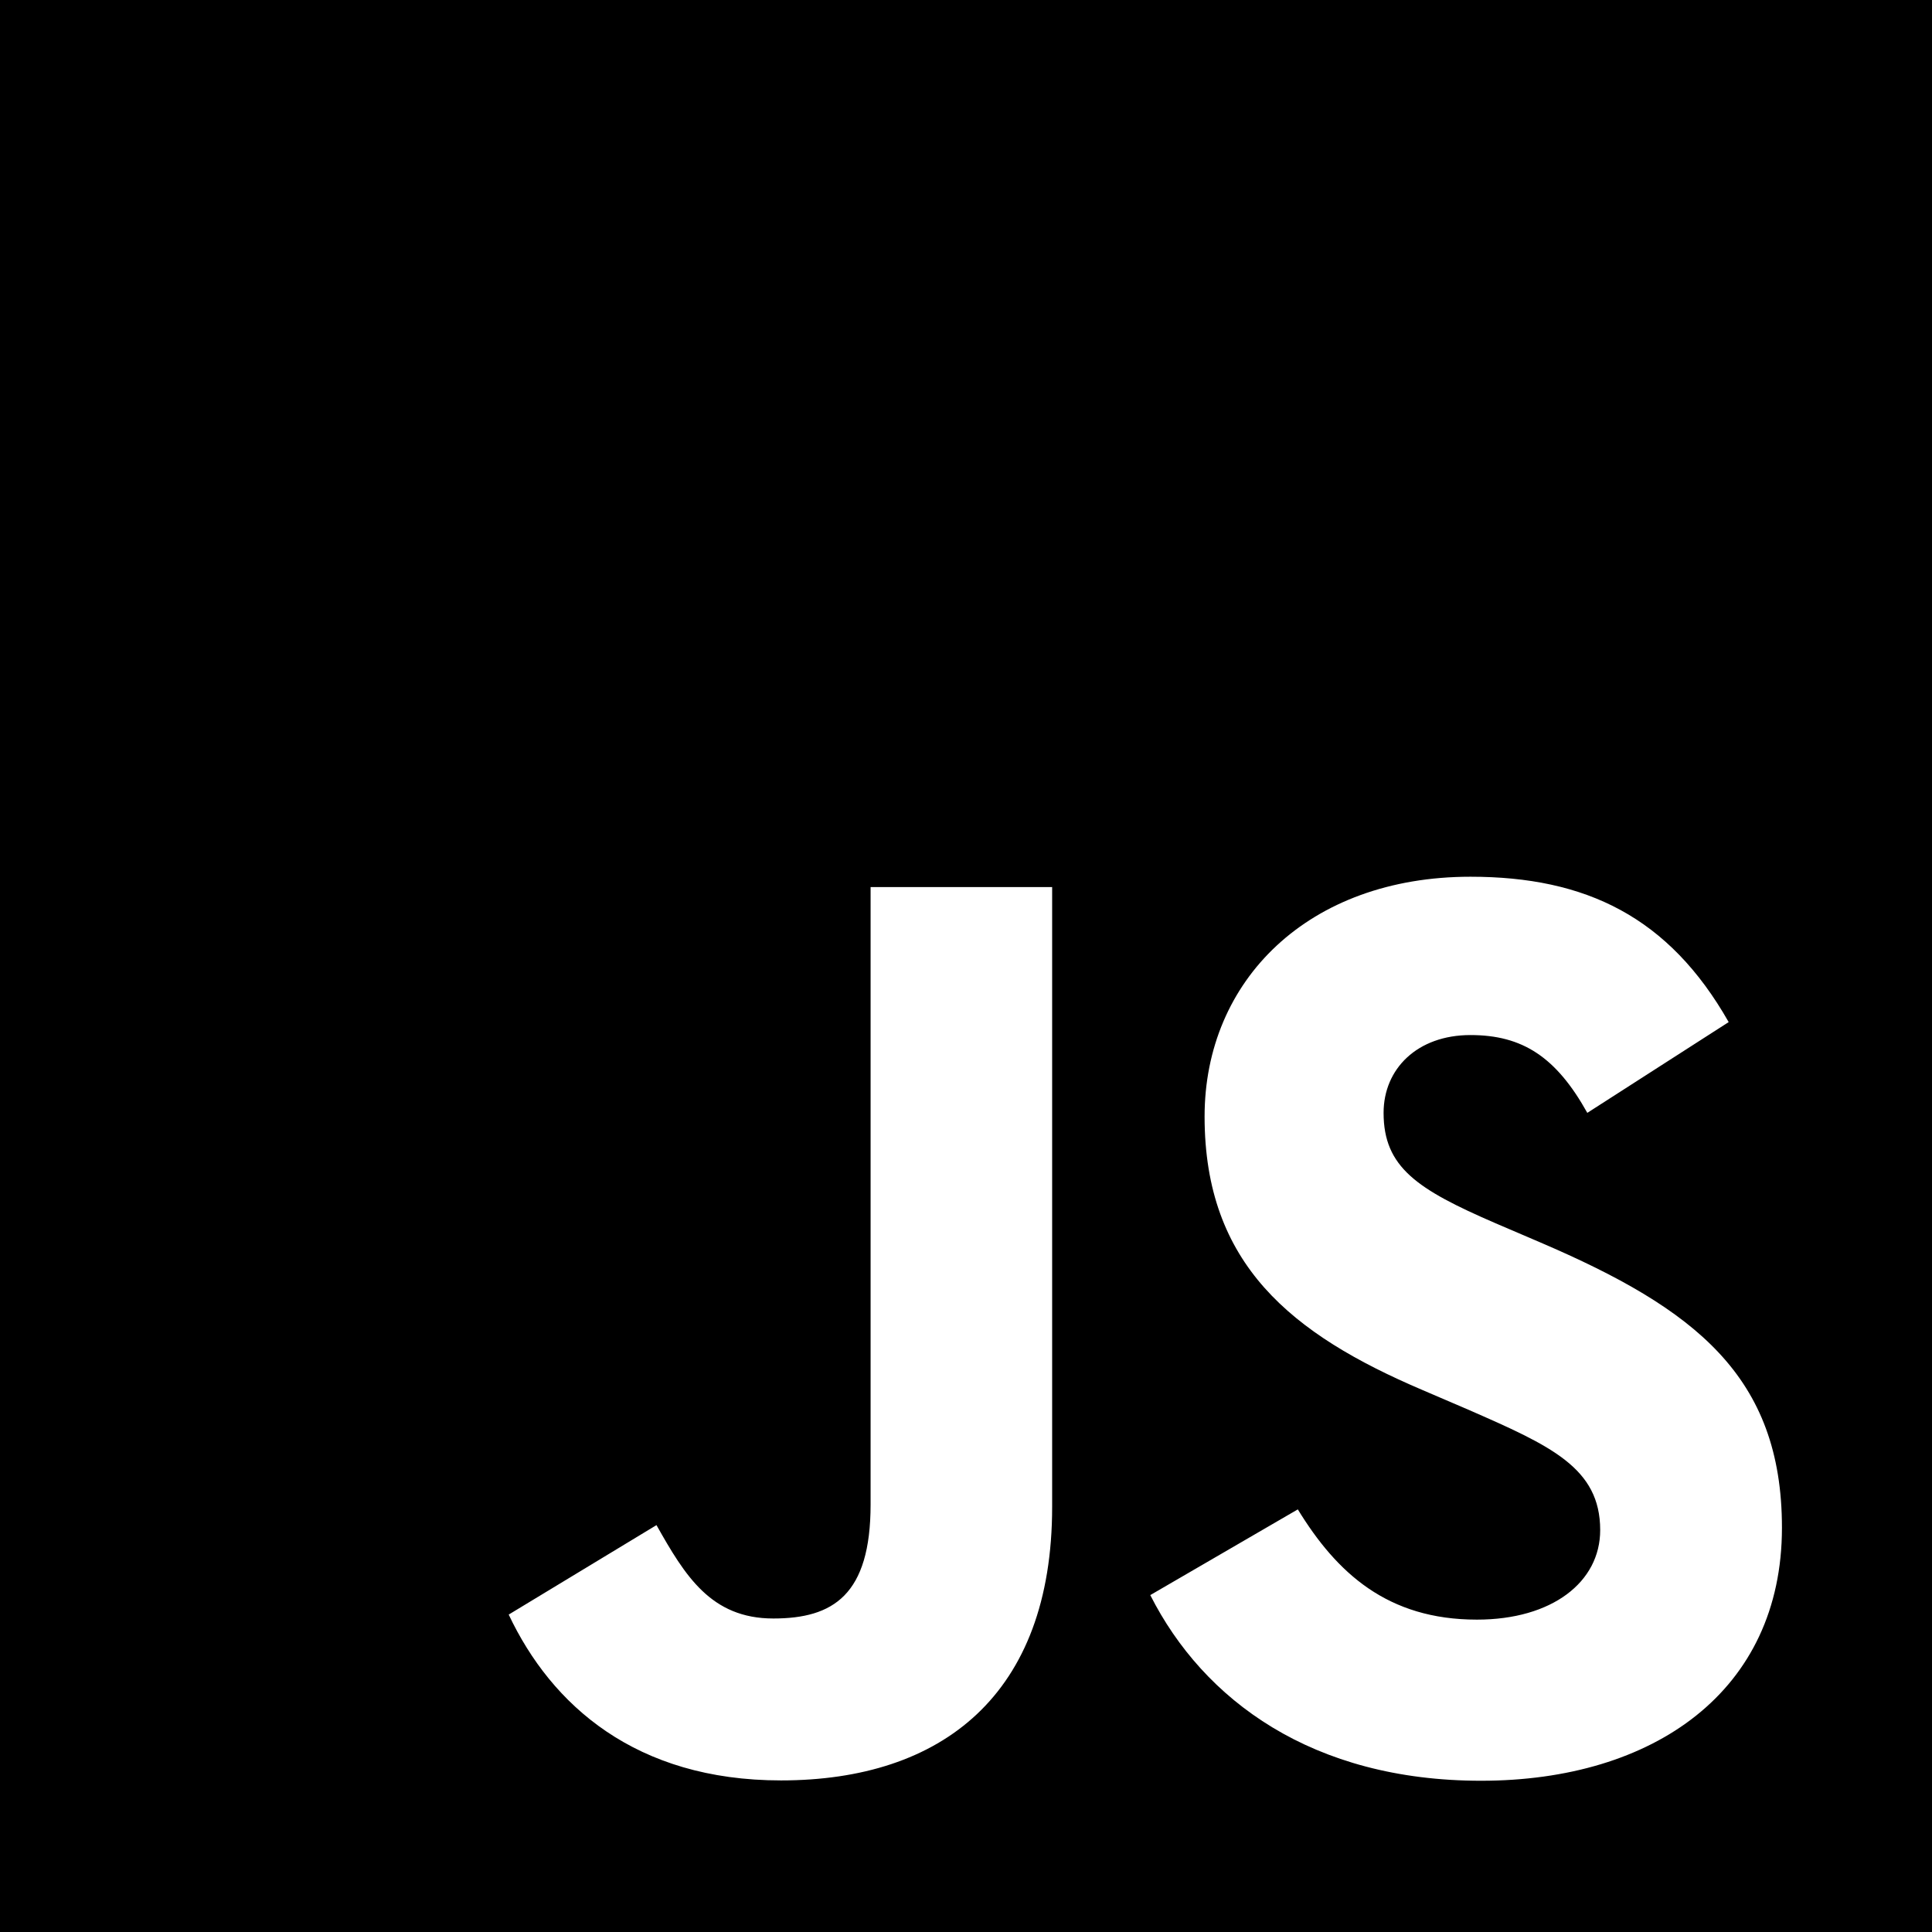
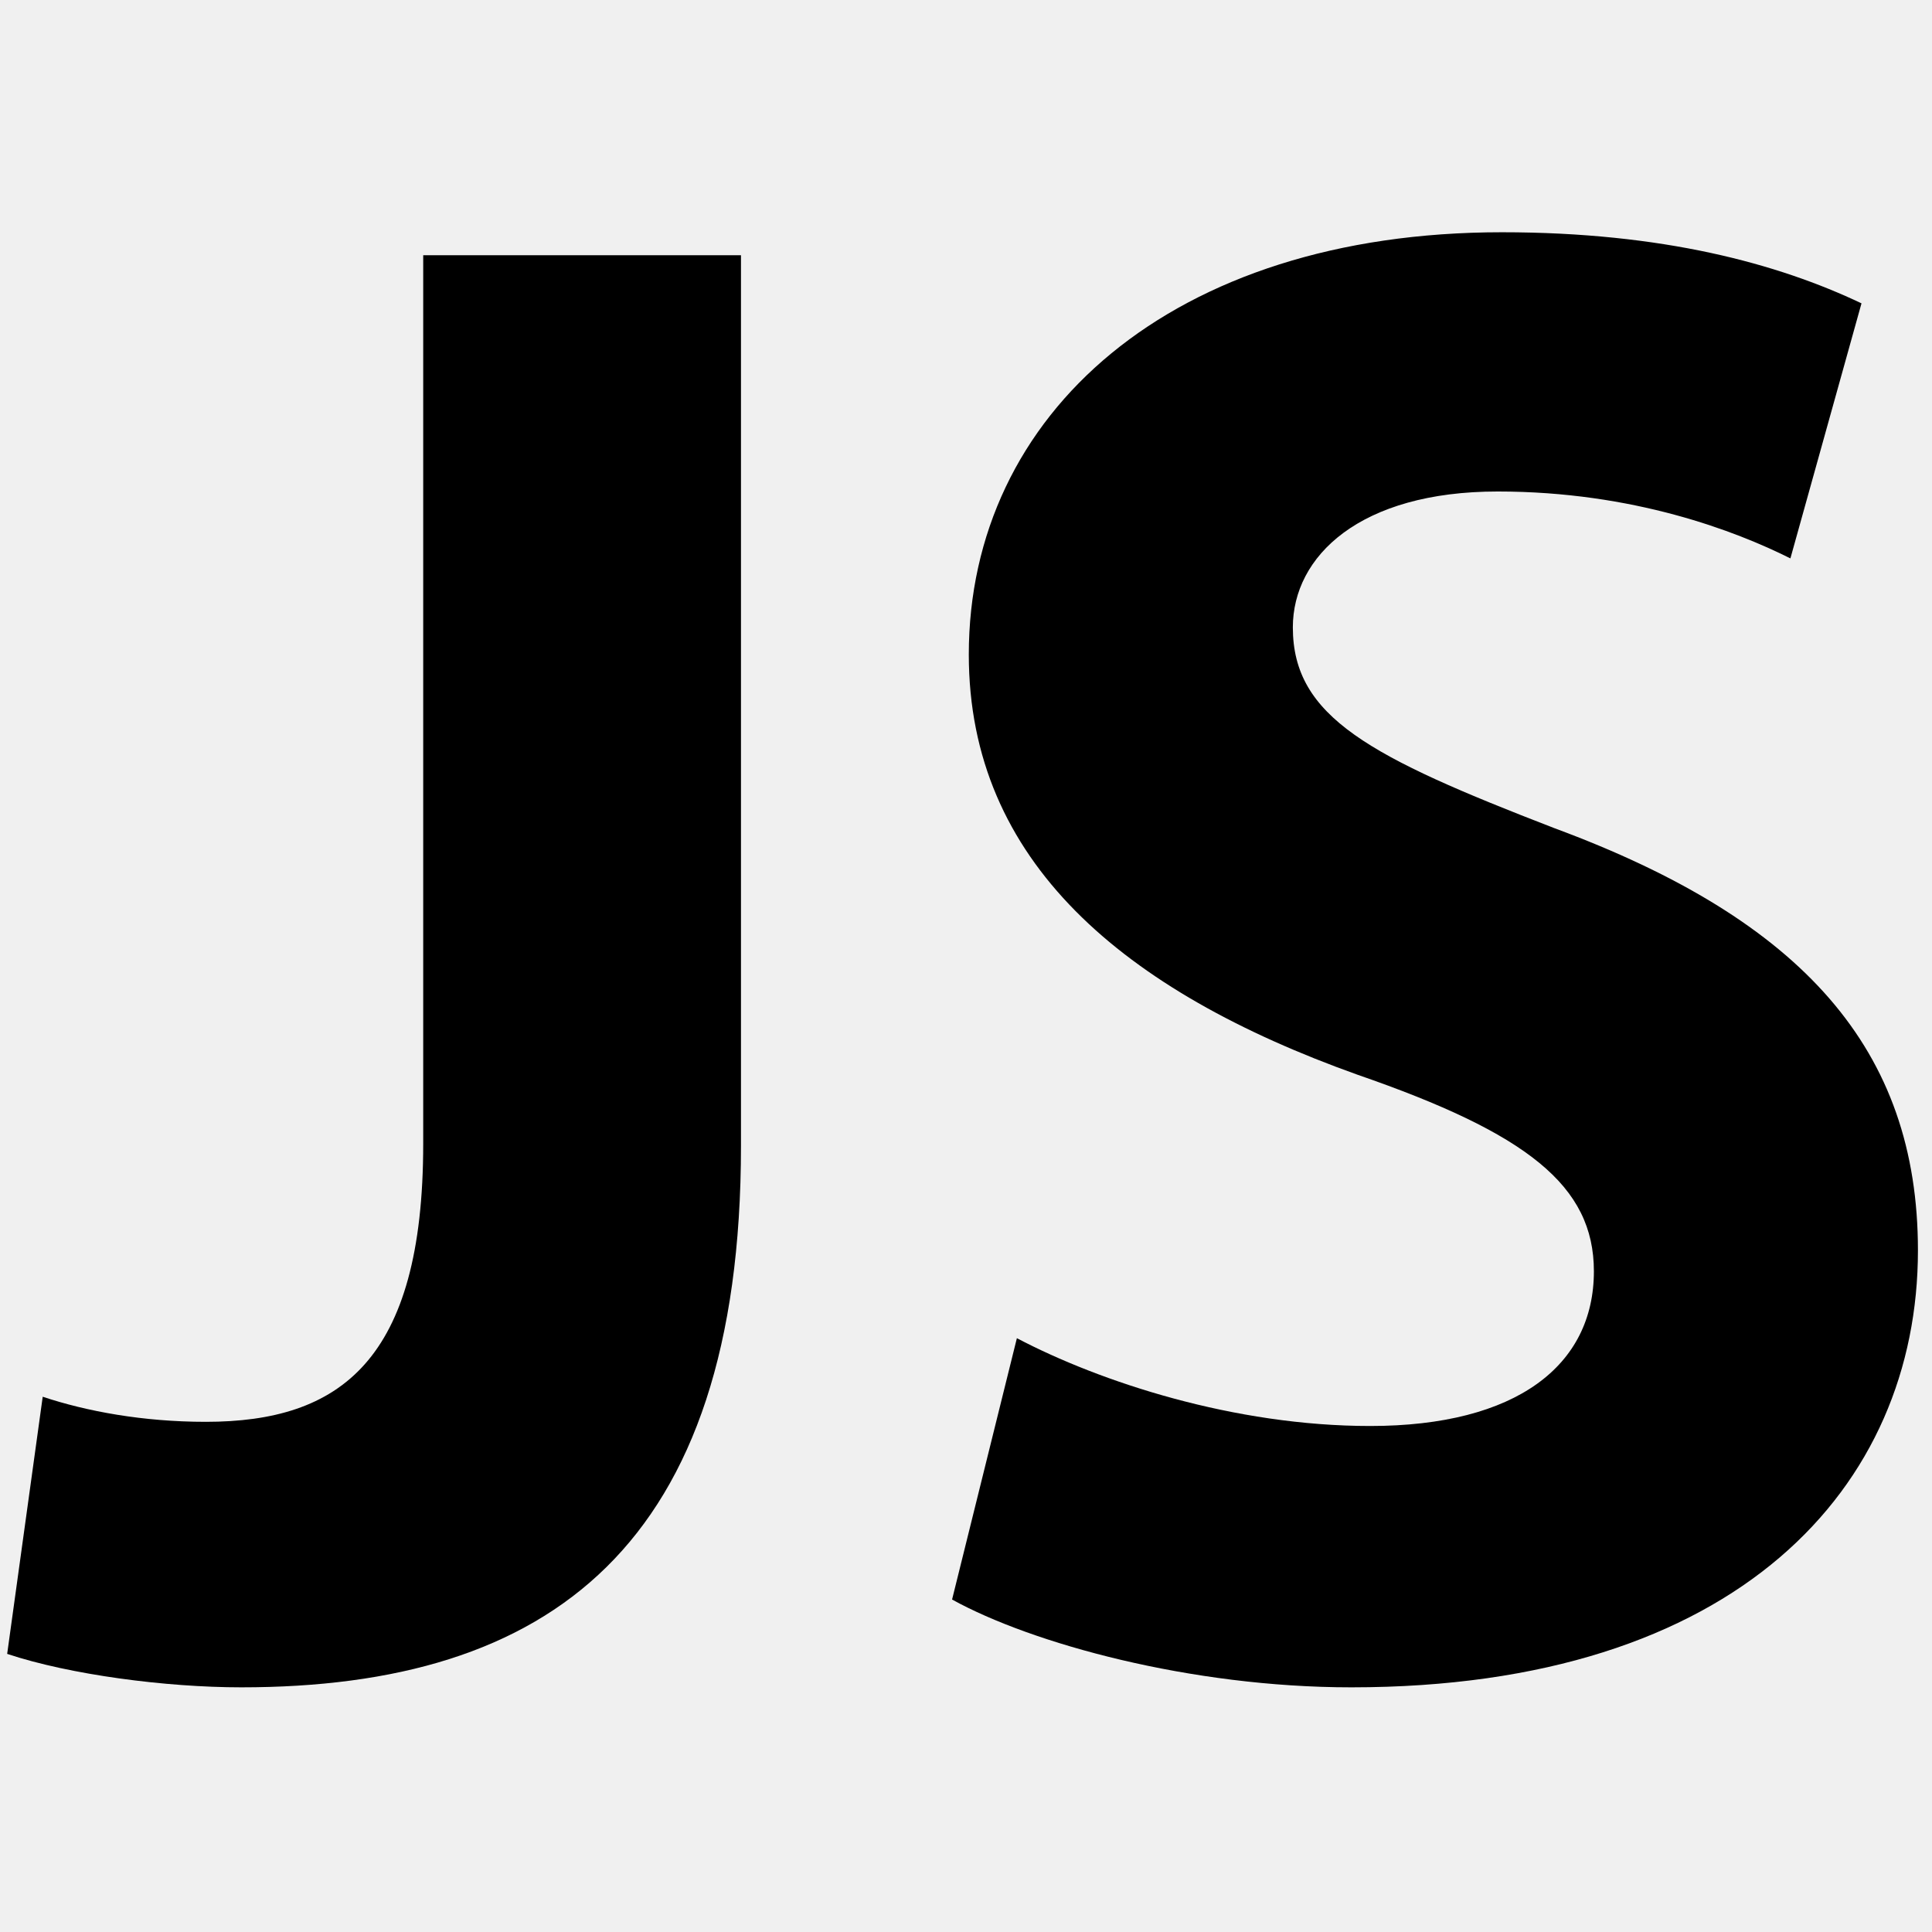
- <svg xmlns="http://www.w3.org/2000/svg" viewBox="0 0 630 630">
-   <rect width="630" height="630" />
-   <path fill="#ffffff" d="m423.2 492.19c12.69 20.72 29.2 35.95 58.4 35.95 24.53 0 40.2-12.26 40.2-29.2 0-20.3-16.1-27.49-43.1-39.3l-14.8-6.35c-42.72-18.2-71.1-41-71.1-89.2 0-44.4 33.83-78.2 86.7-78.2 37.64 0 64.7 13.1 84.2 47.4l-46.1 29.6c-10.15-18.2-21.1-25.37-38.1-25.37-17.34 0-28.33 11-28.33 25.37 0 17.76 11 24.95 36.4 35.95l14.8 6.34c50.3 21.57 78.7 43.56 78.7 93 0 53.3-41.87 82.5-98.1 82.5-54.98 0-90.5-26.2-107.88-60.54zm-209.13 5.13c9.3 16.5 17.76 30.45 38.1 30.45 19.45 0 31.72-7.61 31.72-37.2v-201.3h59.2v202.1c0 61.3-35.94 89.2-88.4 89.2-47.4 0-74.85-24.53-88.81-54.075z" />
+ <svg xmlns="http://www.w3.org/2000/svg" viewBox="0 0 512 512" xml:space="preserve">
+   <path d="M112.155,67.644h84.212v236.019c0,106.375-50.969,143.497-132.414,143.497c-19.944,0-45.429-3.324-62.052-8.864    l9.419-68.146c11.635,3.878,26.594,6.648,43.214,6.648c35.458,0,57.621-16.068,57.621-73.687V67.644z" />
+   <path d="M269.484,354.634c22.161,11.635,57.62,23.27,93.632,23.27c38.783,0,59.282-16.066,59.282-40.998    c0-22.715-17.729-36.565-62.606-52.079c-62.053-22.162-103.05-56.512-103.05-111.36c0-63.715,53.741-111.917,141.278-111.917    c42.662,0,73.132,8.313,95.295,18.838l-18.839,67.592c-14.404-7.201-41.553-17.729-77.562-17.729    c-36.567,0-54.297,17.175-54.297,36.013c0,23.824,20.499,34.349,69.256,53.188c65.928,24.378,96.4,58.728,96.4,111.915    c0,62.606-47.647,115.794-150.143,115.794c-42.662,0-84.77-11.636-105.82-23.27L269.484,354.634z" />
</svg>
